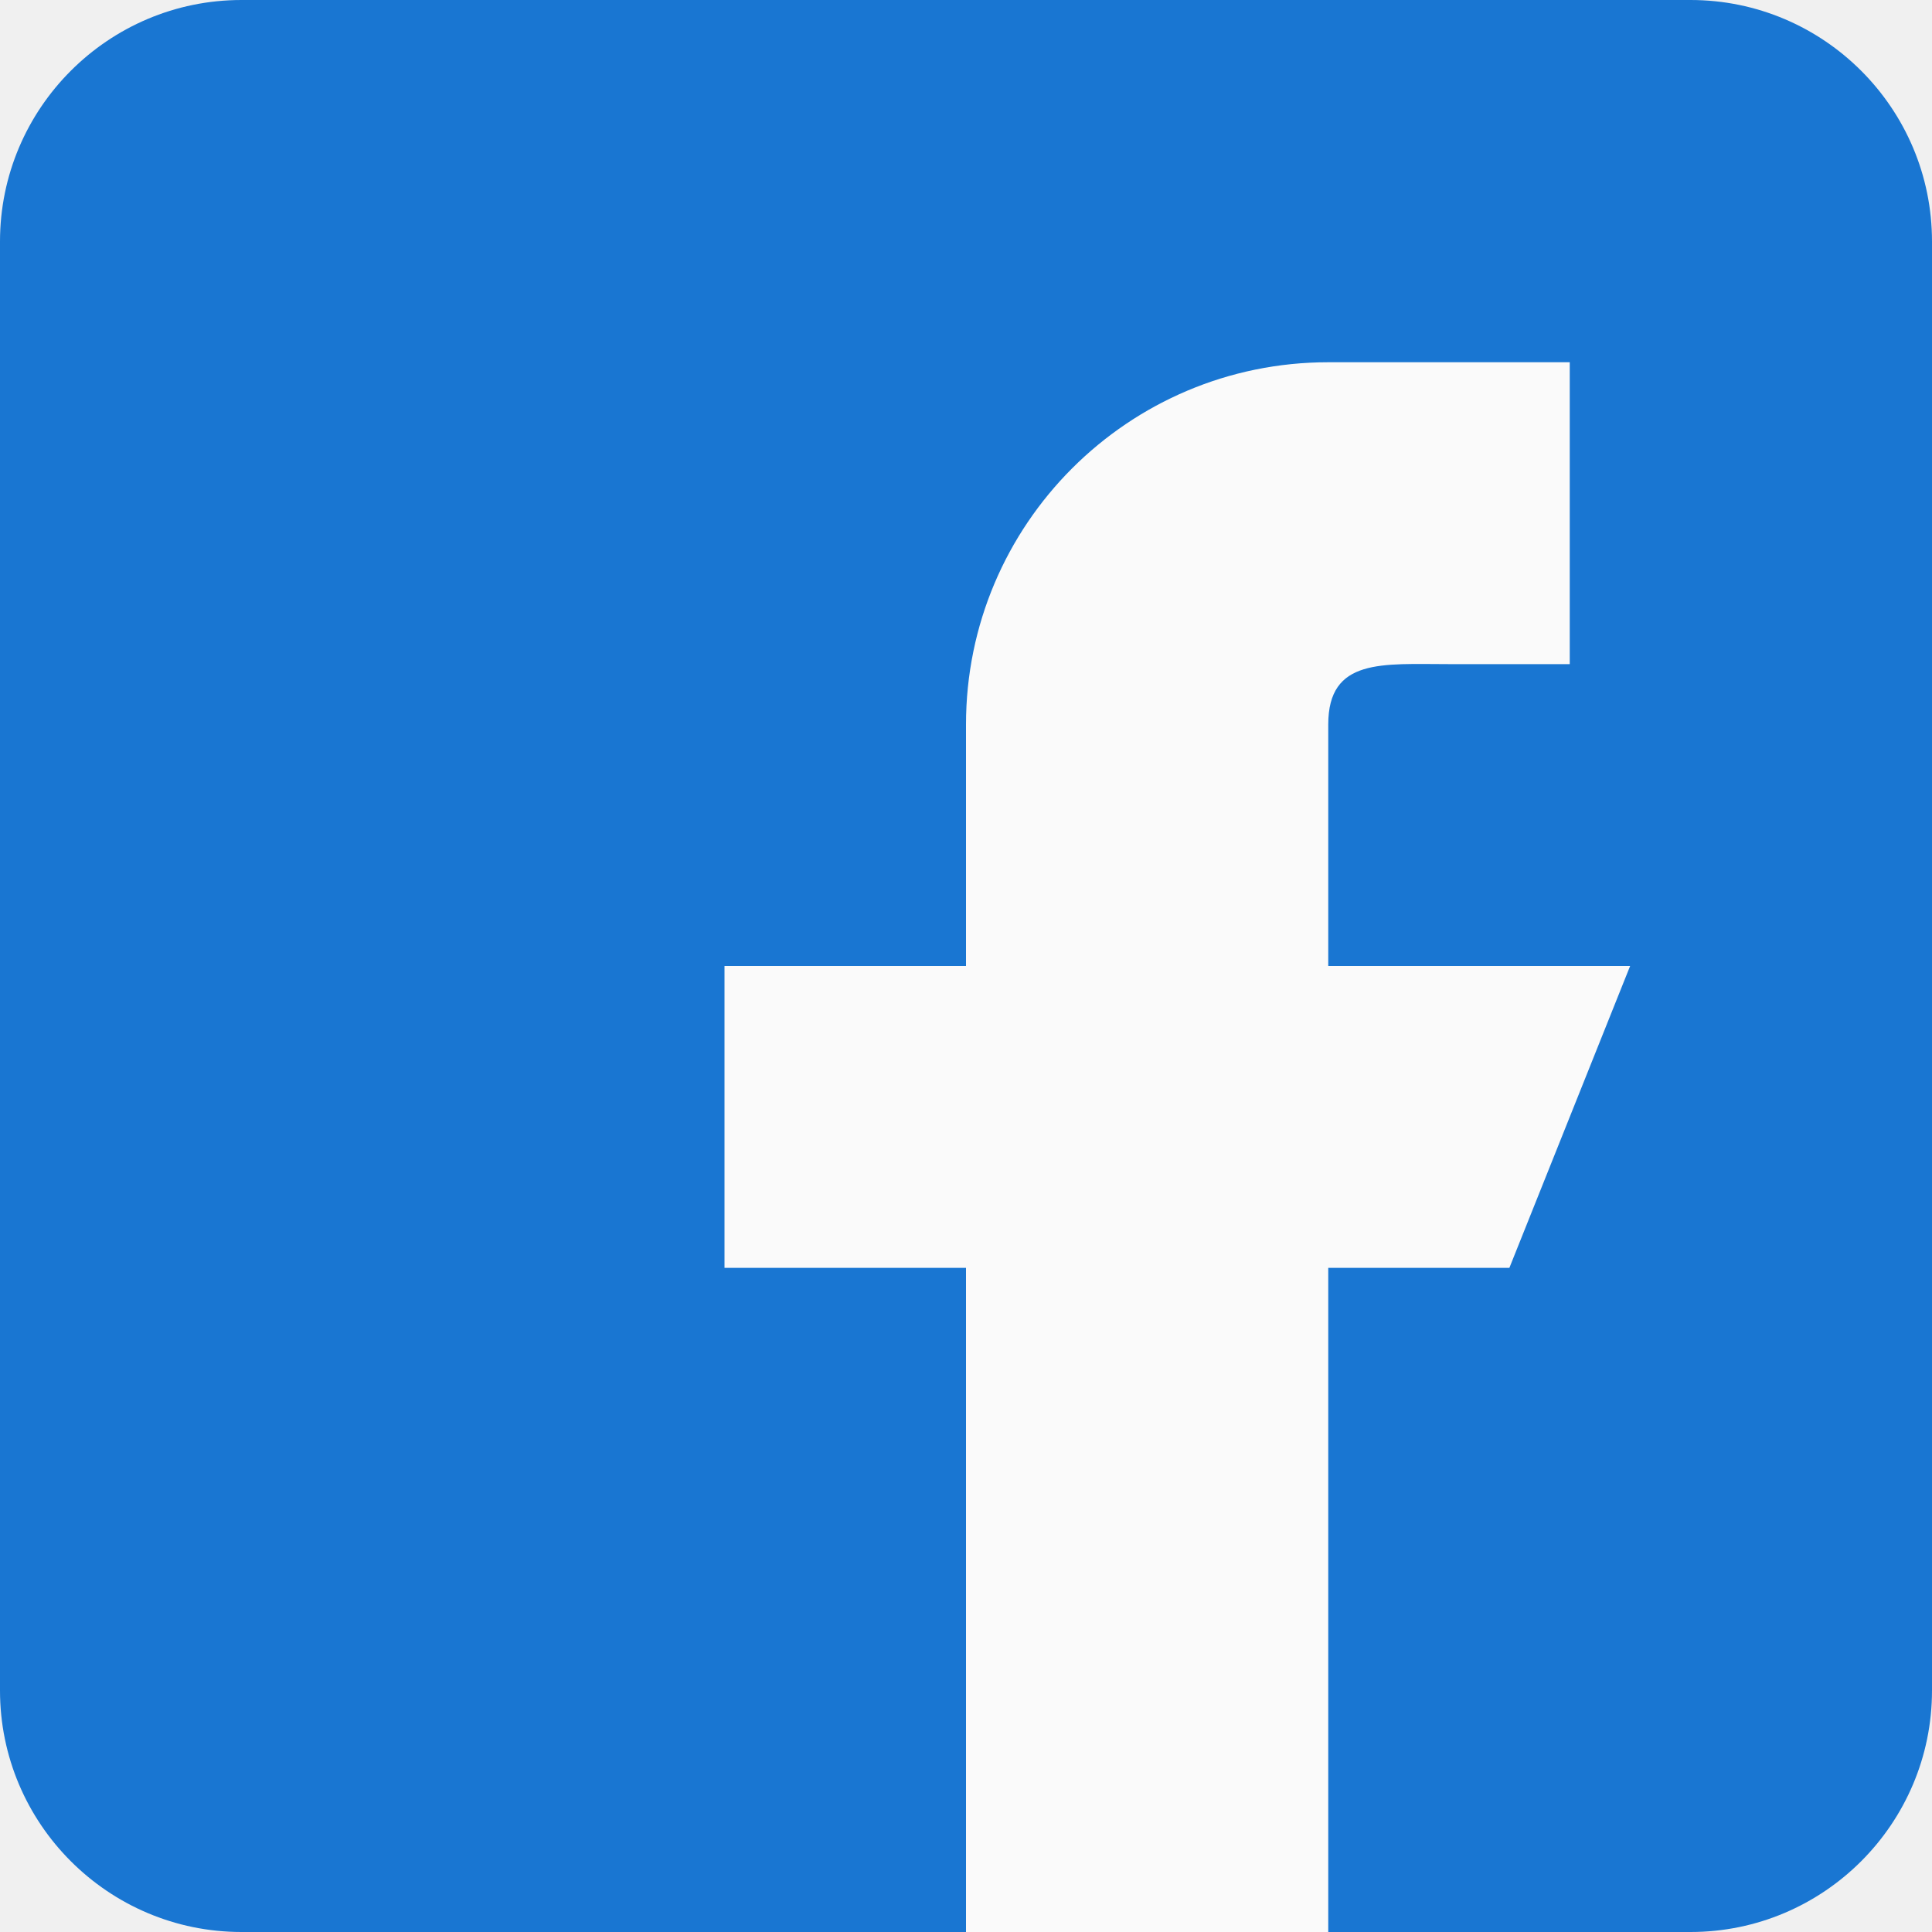
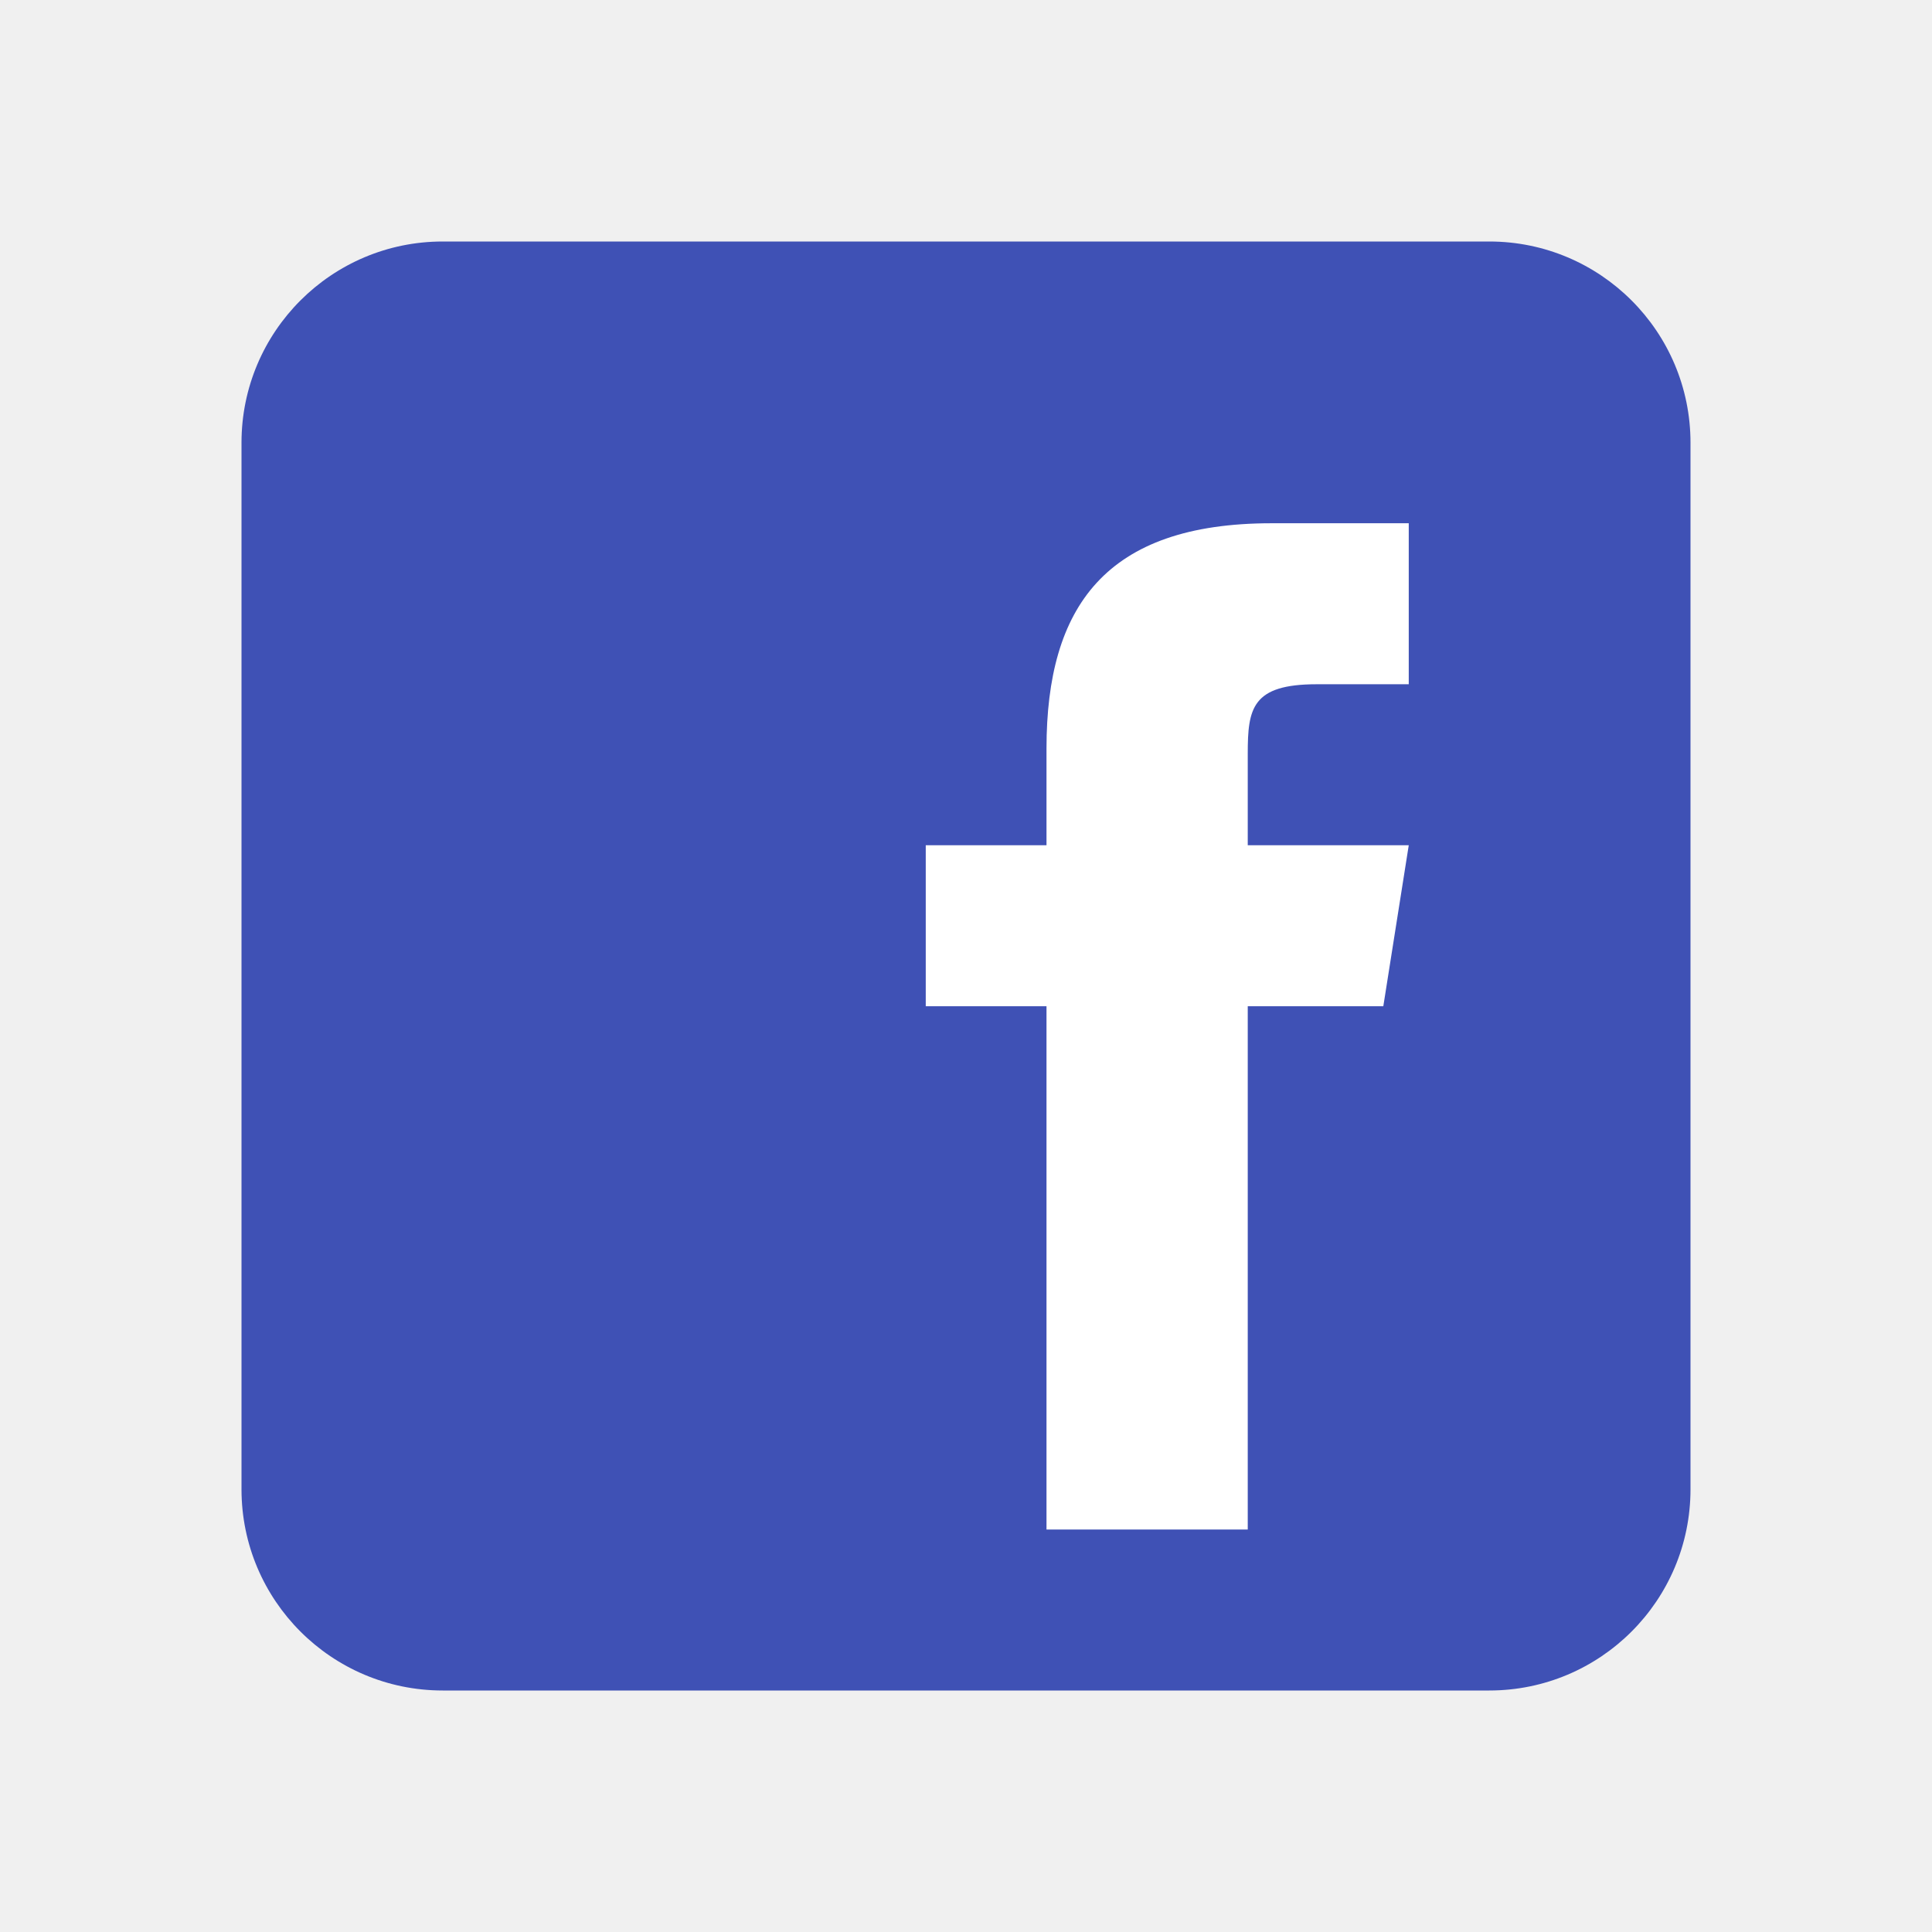
- <svg xmlns="http://www.w3.org/2000/svg" width="20" height="20" viewBox="0 0 20 20" fill="none">
-   <path d="M17.5 0H2.5C1.121 0 0 1.121 0 2.5V17.5C0 18.879 1.121 20 2.5 20H17.5C18.879 20 20 18.879 20 17.5V2.5C20 1.121 18.879 0 17.5 0Z" fill="#1976D2" />
-   <path d="M16.875 10H13.75V7.5C13.75 6.81 14.31 6.875 15 6.875H16.25V3.75H13.75C11.679 3.75 10 5.429 10 7.5V10H7.5V13.125H10V20H13.75V13.125H15.625L16.875 10Z" fill="#FAFAFA" />
+ <svg xmlns="http://www.w3.org/2000/svg" viewBox="0 0 48 48" width="48px" height="48px">
+   <path fill="#3F51B5" d="M42,37c0,2.762-2.238,5-5,5H11c-2.761,0-5-2.238-5-5V11c0-2.762,2.239-5,5-5h26c2.762,0,5,2.238,5,5V37z" />
+   <path fill="#FFF" d="M34.368,25H31v13h-5V25h-3v-4h3v-2.41c0.002-3.508,1.459-5.59,5.592-5.59H35v4h-2.287C31.104,17,31,17.6,31,18.723V21h4L34.368,25z" />
</svg>
